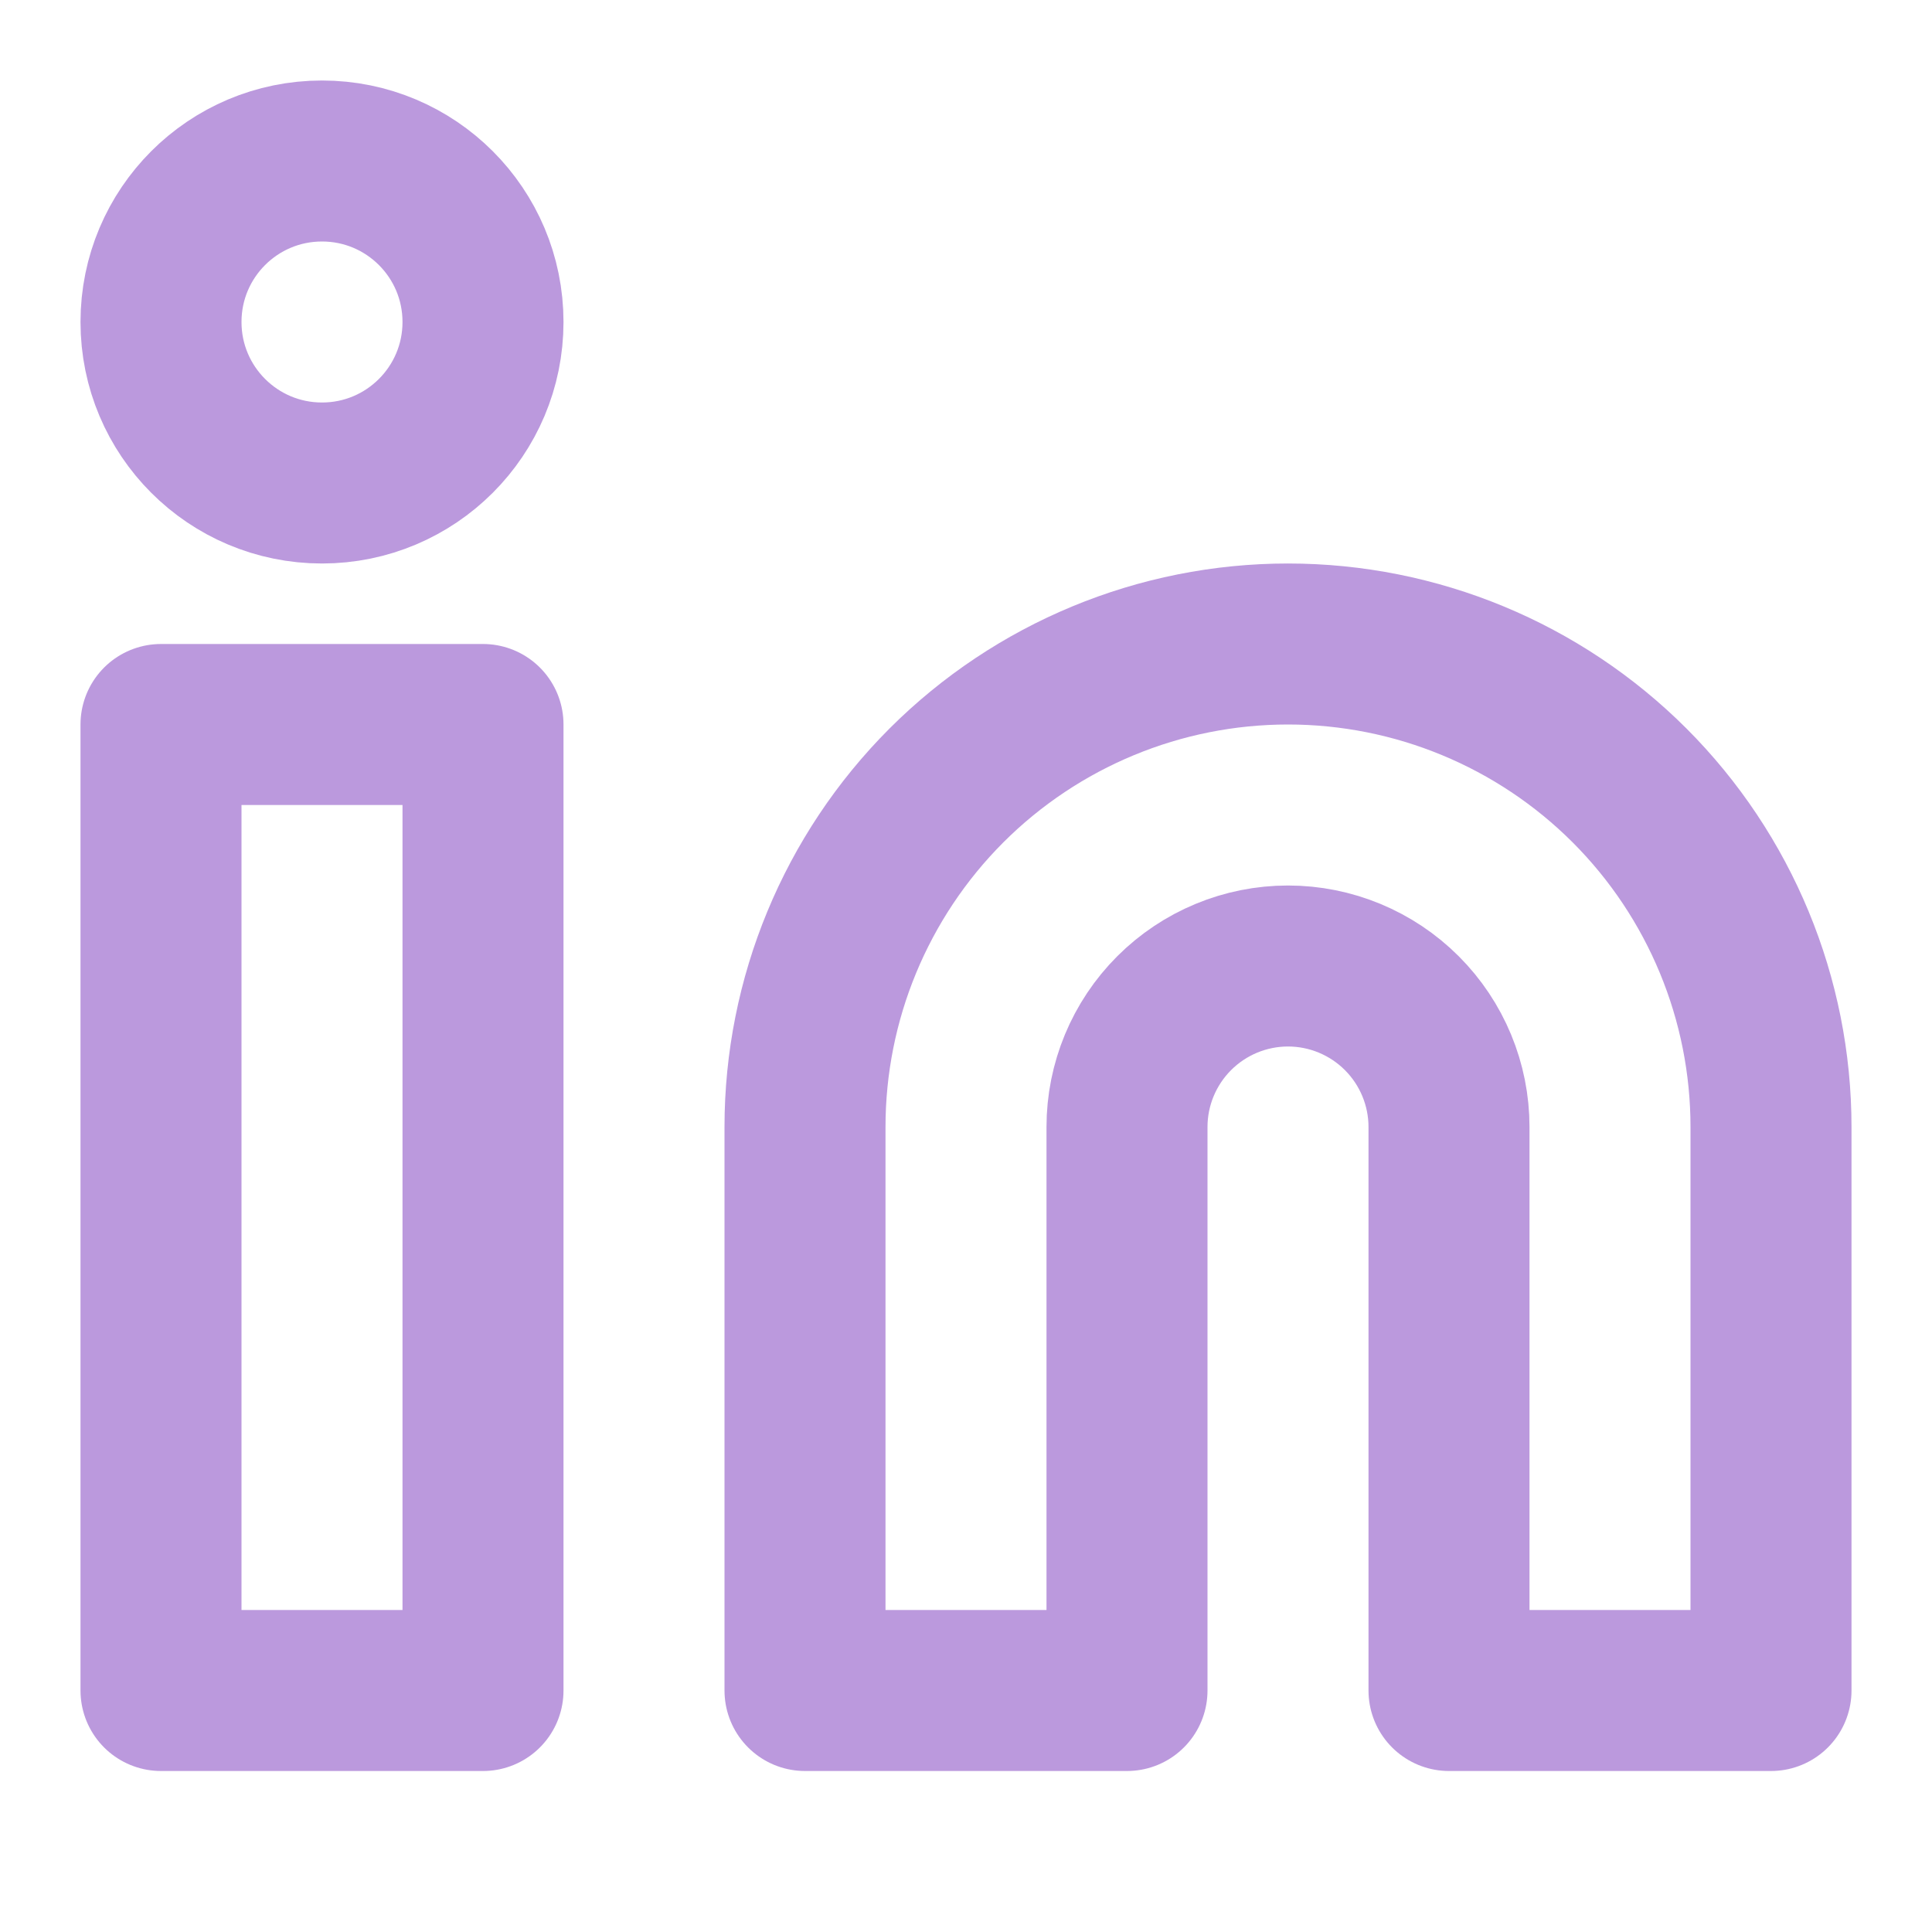
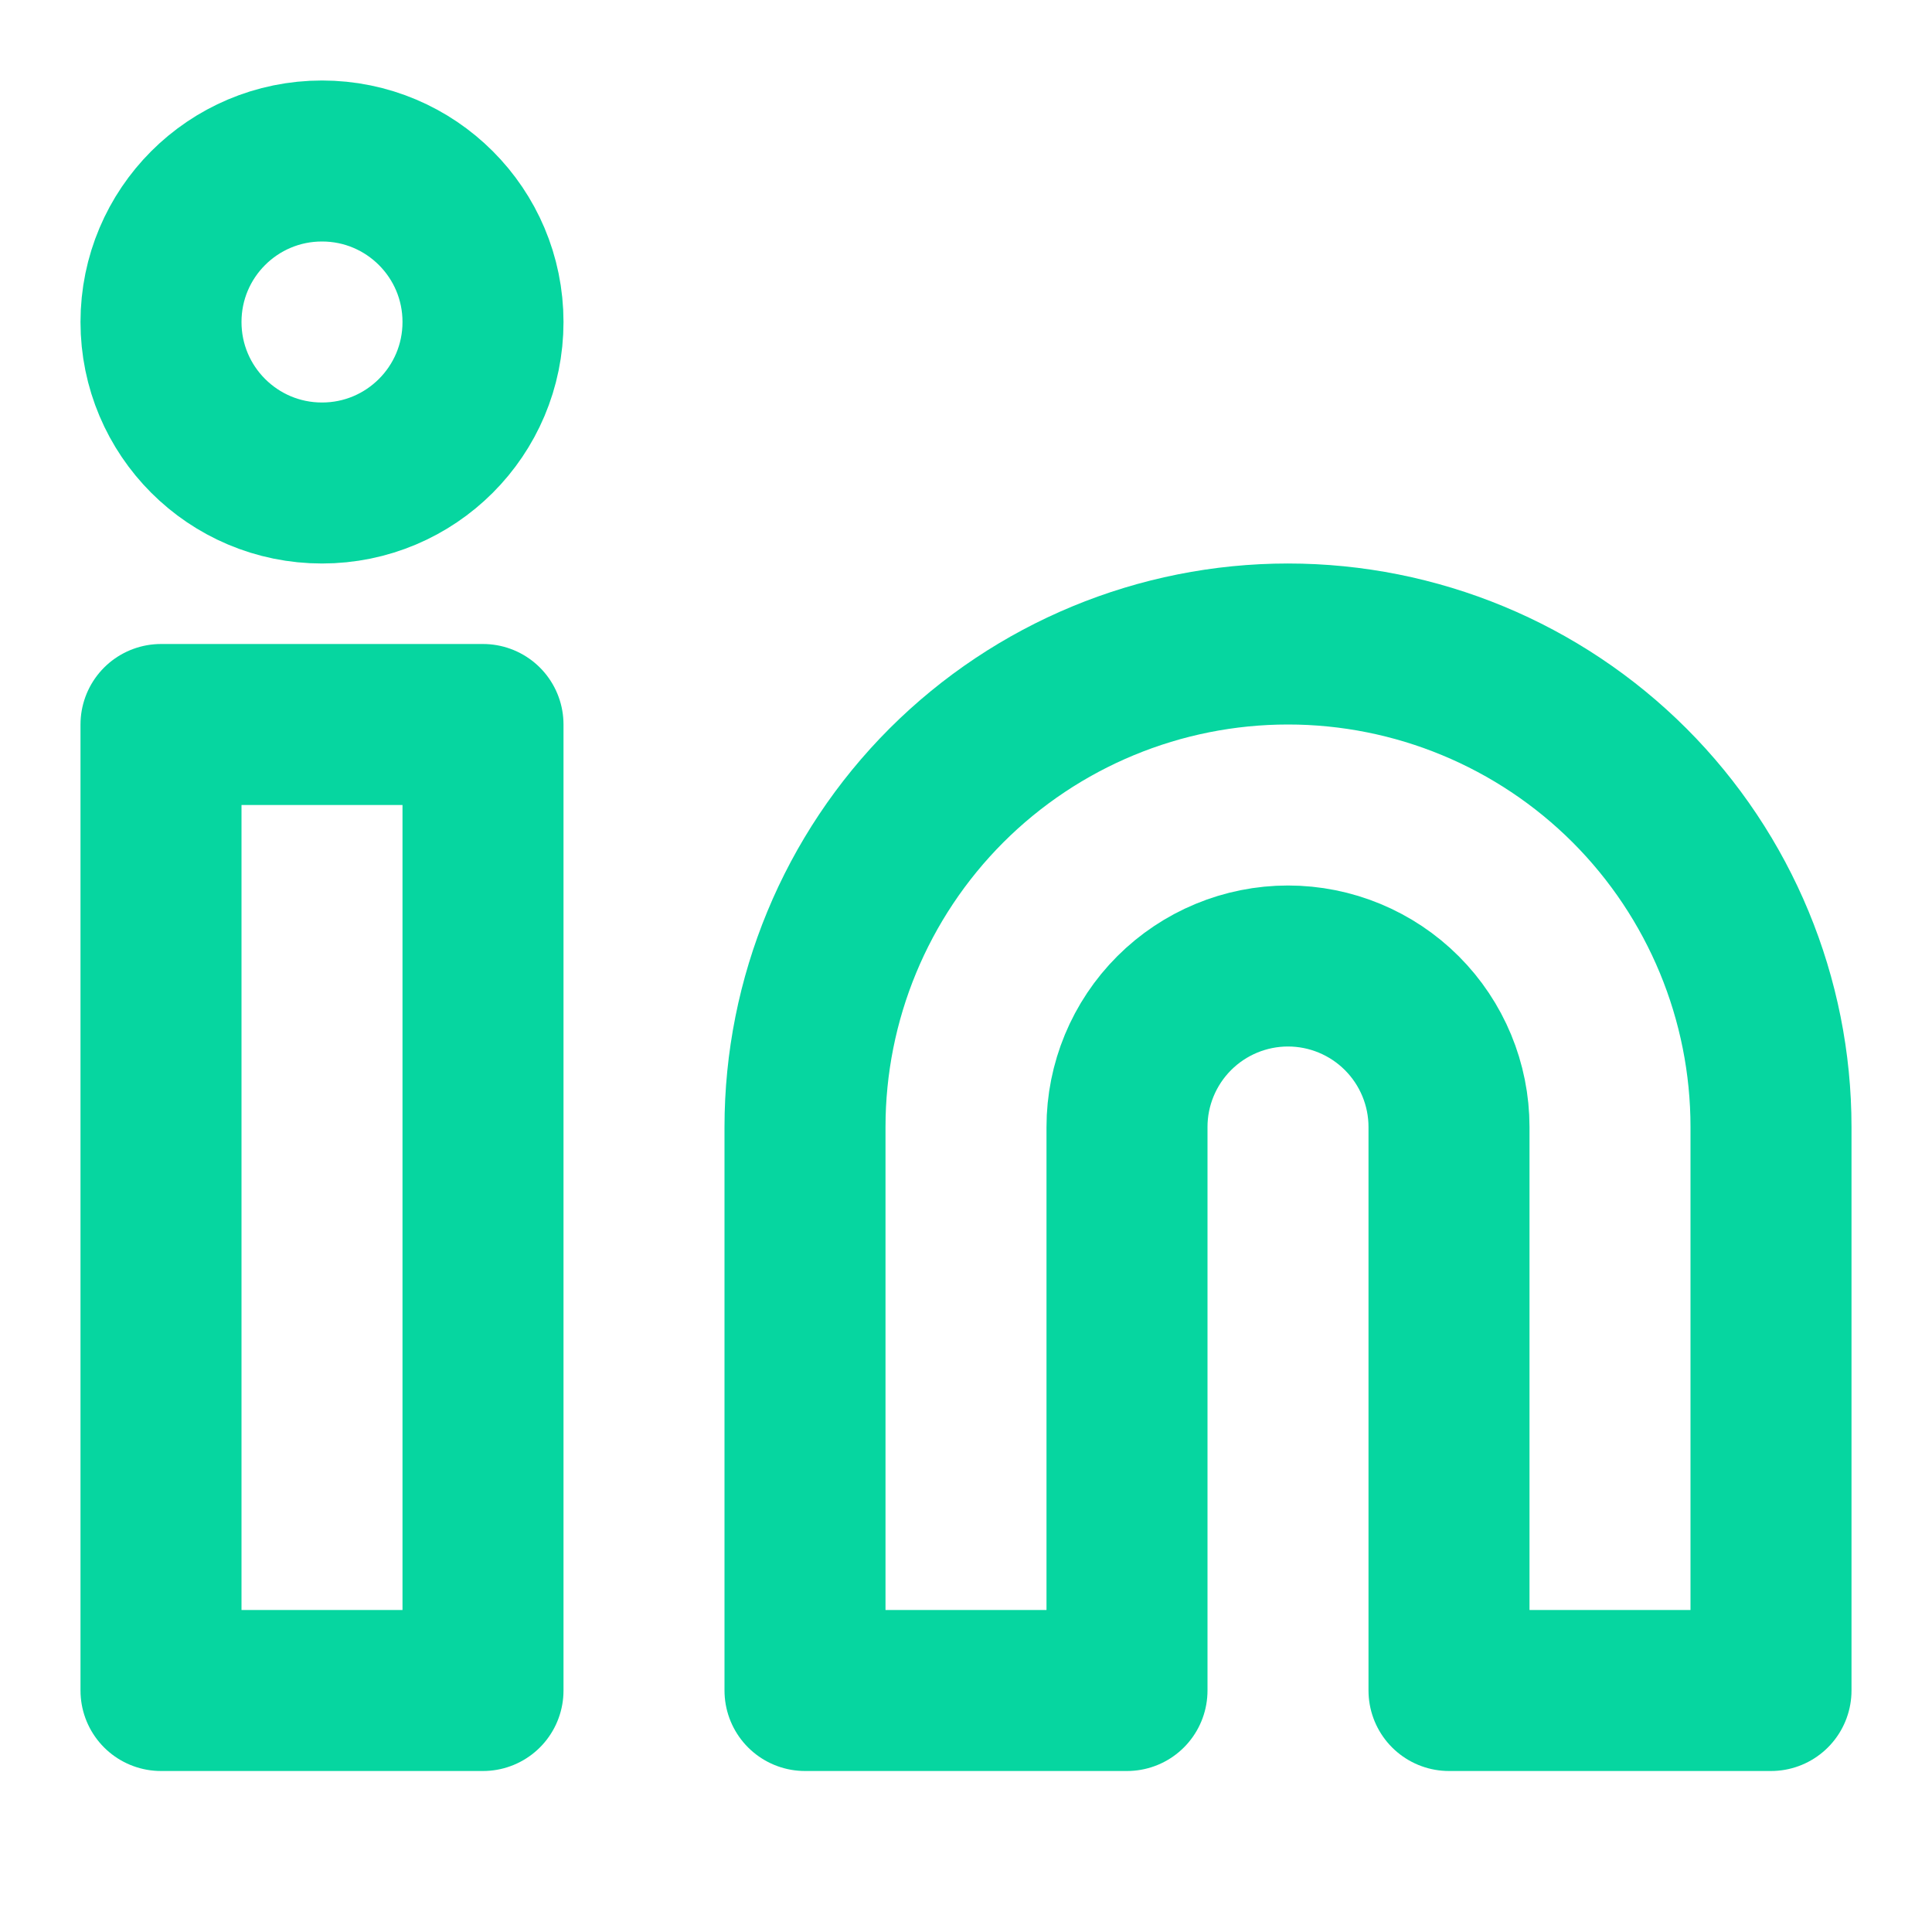
<svg xmlns="http://www.w3.org/2000/svg" width="24" height="24" viewBox="0 0 24 24" fill="none">
-   <path d="M16 8C17.591 8 19.117 8.632 20.243 9.757C21.368 10.883 22 12.409 22 14V21H18V14C18 13.47 17.789 12.961 17.414 12.586C17.039 12.211 16.53 12 16 12C15.47 12 14.961 12.211 14.586 12.586C14.211 12.961 14 13.47 14 14V21H10V14C10 12.409 10.632 10.883 11.757 9.757C12.883 8.632 14.409 8 16 8V8Z" stroke="#BB99DD" stroke-width="2" stroke-linecap="round" stroke-linejoin="round" />
-   <path d="M6 9H2V21H6V9Z" stroke="#BB99DD" stroke-width="2" stroke-linecap="round" stroke-linejoin="round" />
-   <path d="M4 6C5.105 6 6 5.105 6 4C6 2.895 5.105 2 4 2C2.895 2 2 2.895 2 4C2 5.105 2.895 6 4 6Z" stroke="#BB99DD" stroke-width="2" stroke-linecap="round" stroke-linejoin="round" />
+   <path d="M16 8C17.591 8 19.117 8.632 20.243 9.757C21.368 10.883 22 12.409 22 14V21H18V14C18 13.47 17.789 12.961 17.414 12.586C17.039 12.211 16.53 12 16 12C15.47 12 14.961 12.211 14.586 12.586C14.211 12.961 14 13.47 14 14V21H10V14C10 12.409 10.632 10.883 11.757 9.757C12.883 8.632 14.409 8 16 8V8Z" stroke="#06d6a0" stroke-width="2" stroke-linecap="round" stroke-linejoin="round" />
+   <path d="M6 9H2V21H6V9Z" stroke="#06d6a0" stroke-width="2" stroke-linecap="round" stroke-linejoin="round" />
+   <path d="M4 6C5.105 6 6 5.105 6 4C6 2.895 5.105 2 4 2C2.895 2 2 2.895 2 4C2 5.105 2.895 6 4 6Z" stroke="#06d6a0" stroke-width="2" stroke-linecap="round" stroke-linejoin="round" />
</svg>
